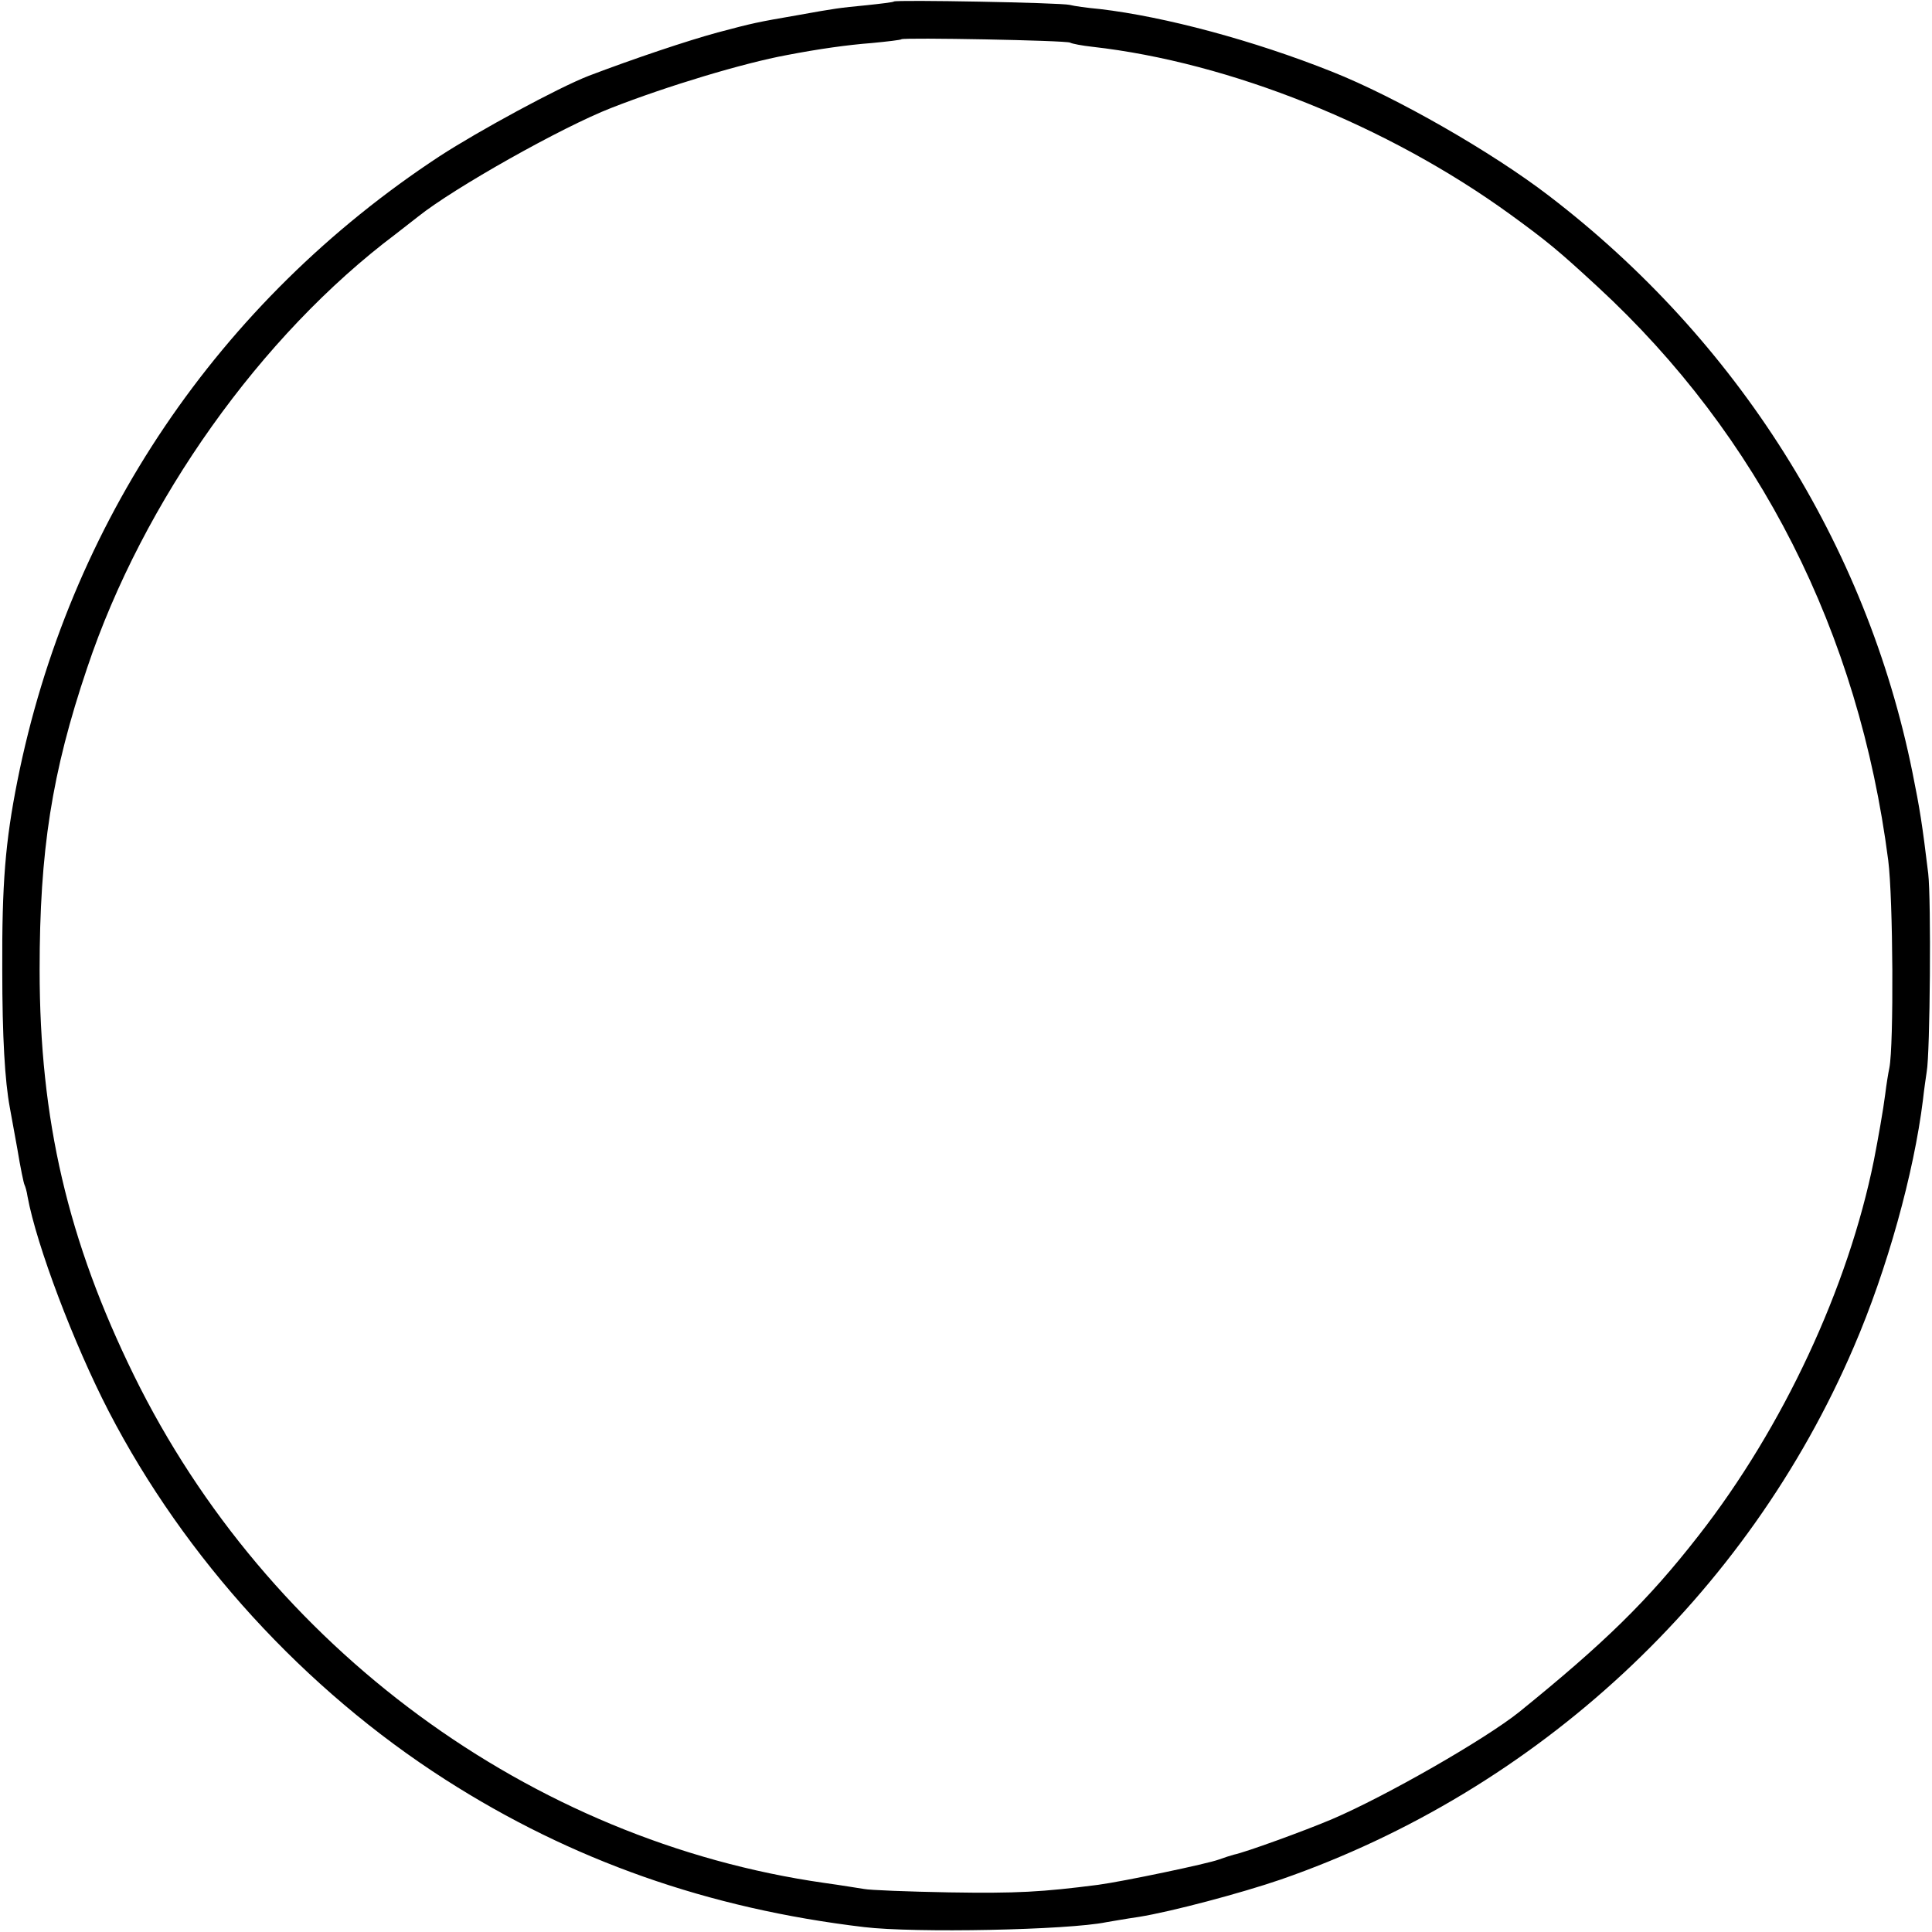
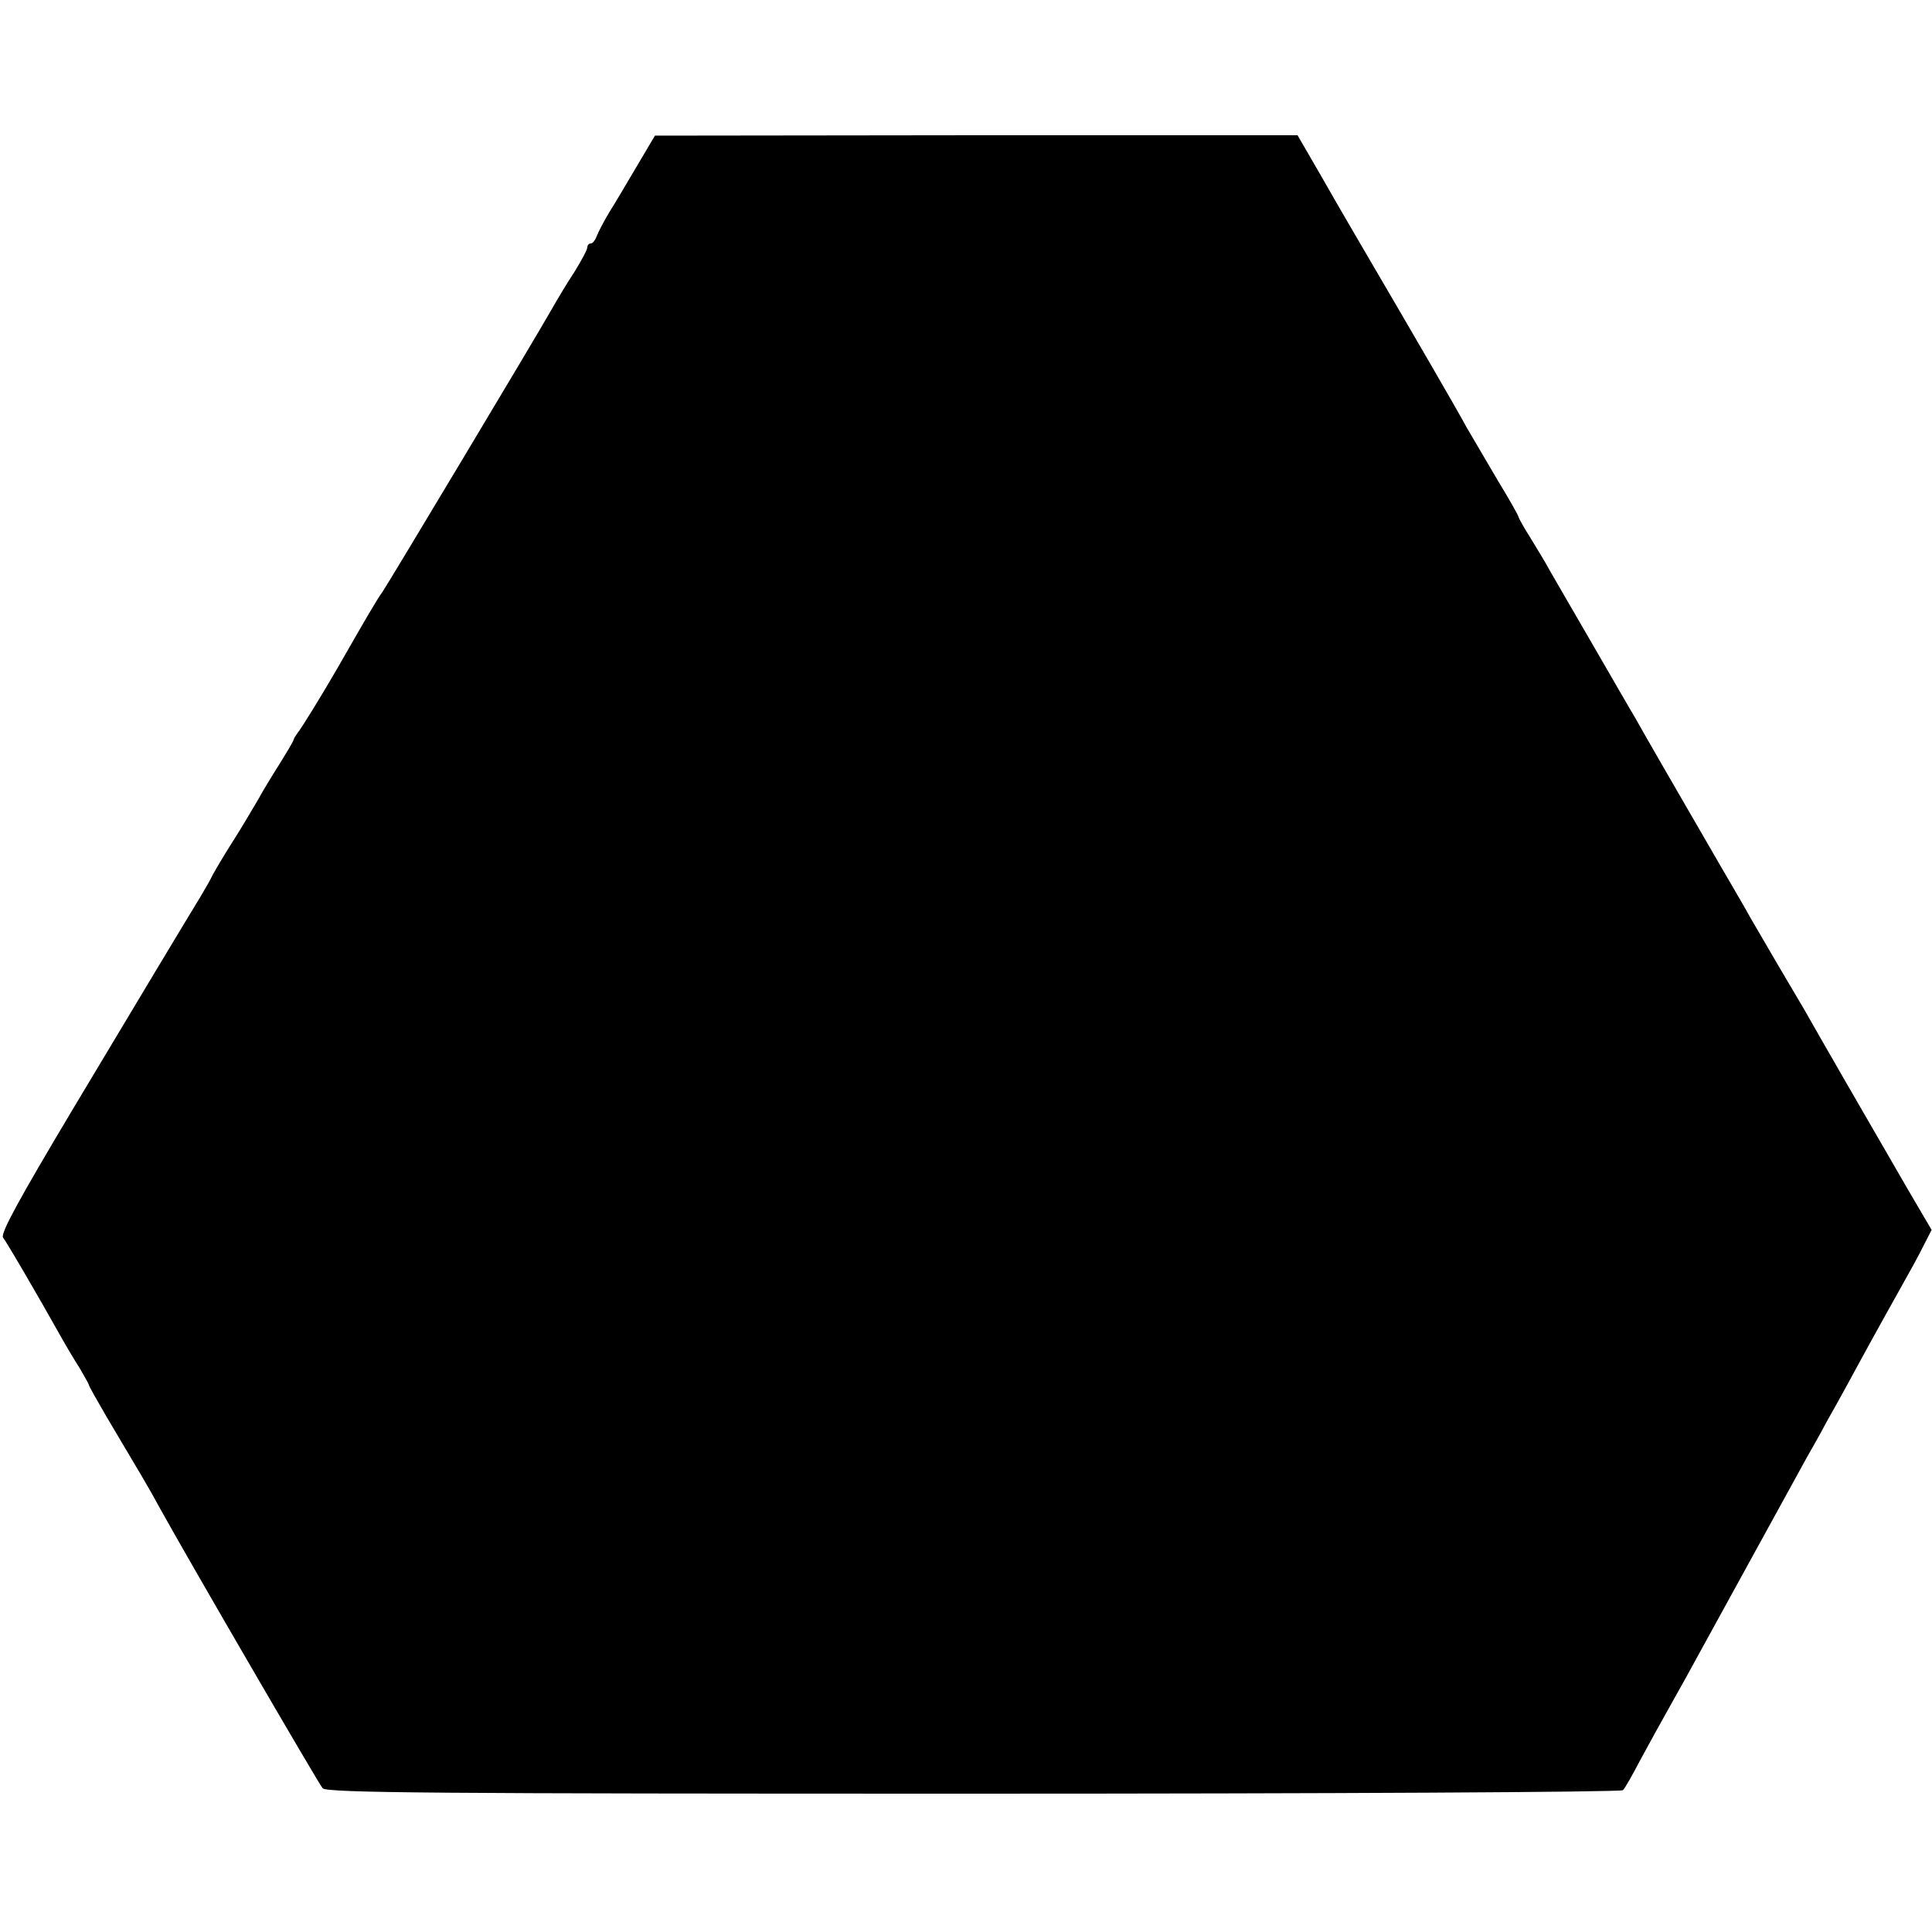
- <svg xmlns="http://www.w3.org/2000/svg" version="1" width="682.667" height="682.667" viewBox="0 0 512 512">
-   <path d="M236.9.4c-.2.2-3.6.6-7.4 1-7.2.7-8 .8-18 2.6-11 1.9-11.9 2.1-21.3 4.6-8.1 2.2-22.1 6.9-34.2 11.5-8 3.1-29.2 14.6-39.5 21.3C57.9 79.9 18.2 138.7 4.6 207c-3.2 16.1-4.1 27.2-4 50 0 17.9.7 29.5 2 36.5.2 1.1 1.1 6 2 11 .8 4.9 1.7 9.2 1.9 9.5.2.4.6 1.7.8 3.1 2.4 13 12.3 39.1 21.5 56.9 20.2 39 51.9 73.7 89.2 97.6 33.4 21.4 69.7 34.2 111 39.1 13.3 1.6 54 .8 64.2-1.3 1.3-.2 5.1-.9 8.6-1.4 8.7-1.4 27.1-6.3 37.6-9.9 68-23.6 123.6-75.2 151.9-141.2 8.8-20.4 15.9-46 18.3-65.4.3-2.8.8-6.1 1-7.5.9-4.9 1.2-45.6.4-52.5-1.6-13.2-2.2-17-4.2-26.9-12.2-60.3-46.4-114.5-96.3-152.7C395.4 40.3 369.9 25.7 353 19c-20.8-8.3-44.4-14.6-61.5-16.6-3.3-.3-6.9-.8-8-1.1-2.3-.6-46.1-1.4-46.6-.9zm46.7 10.9c.5.3 3.2.8 5.9 1.1 36.4 4.1 78.3 20.9 110.7 44.4 9.9 7.2 12.8 9.6 23.2 19.2 42.8 39.5 69.2 91.5 77 152 1.3 10.1 1.5 49 .3 55-.3 1.4-.8 4.5-1.1 7-.5 4-1.9 11.9-3 17.5-6.8 33.7-24 70.7-46.5 99.5-13.4 17.2-24.9 28.4-47.5 46.7-9 7.2-35.3 22.3-49.6 28.4-7.3 3.1-23 8.8-26 9.4-.8.2-2.6.8-4 1.3-2.9 1.1-25.3 5.8-32 6.7-14.8 1.9-21.5 2.3-39.5 2-11-.2-21.1-.6-22.5-.9-1.4-.2-6.1-1-10.5-1.6-77.9-11.1-147.6-62.4-183-134.5-17.5-35.7-25-67.7-25-107.5 0-31.5 3.2-52.2 12.6-80 14.8-44.2 46-88.1 81.8-115 1.8-1.4 4.5-3.5 5.9-4.6 9.5-7.6 38.1-23.7 51.2-28.8 14.8-5.8 35.1-11.9 46.5-14 8.3-1.6 16-2.7 22.6-3.2 4.1-.4 7.6-.8 7.8-1 .6-.5 43.8.3 44.7.9z" />
+ <svg xmlns="http://www.w3.org/2000/svg" version="1.0" width="500pt" height="500pt" viewBox="0 0 500 500" preserveAspectRatio="xMidYMid meet">
+   <g transform="translate(0,500) scale(0.1,-0.1)" fill="#000000" stroke="none">
+     <path d="M1650 4573 c-25 -42 -57 -97 -73 -122 -15 -25 -30 -54 -33 -63 -4 -10 -10 -18 -15 -18 -5 0 -9 -5 -9 -10 0 -6 -15 -34 -33 -63 -19 -29 -45 -72 -59 -97 -43 -76 -419 -703 -437 -730 -16 -22 -42 -67 -117 -198 -44 -76 -94 -157 -104 -169 -5 -7 -10 -15 -10 -17 0 -3 -16 -30 -34 -59 -19 -30 -46 -74 -59 -98 -14 -24 -43 -73 -66 -109 -23 -36 -45 -74 -51 -85 -5 -11 -20 -37 -32 -57 -53 -87 -152 -252 -331 -551 -136 -228 -187 -320 -179 -330 9 -11 93 -155 150 -257 14 -25 36 -62 49 -82 12 -21 23 -40 23 -42 0 -3 21 -40 46 -83 89 -150 112 -188 136 -233 78 -141 413 -717 423 -728 11 -12 295 -14 1685 -14 920 0 1676 4 1680 9 5 4 25 40 45 78 21 39 57 104 80 145 23 41 56 100 72 130 38 70 248 451 279 508 13 23 36 63 50 90 15 26 39 70 54 97 15 28 42 77 60 110 18 33 52 94 75 135 23 41 52 93 63 116 l21 41 -61 104 c-124 214 -226 391 -269 467 -12 20 -44 75 -72 122 -27 47 -58 99 -67 115 -9 17 -43 75 -75 130 -100 173 -204 352 -223 387 -11 18 -61 105 -112 193 -51 88 -101 174 -110 190 -9 17 -31 53 -48 81 -18 28 -32 54 -32 56 0 3 -24 46 -54 95 -29 49 -65 111 -81 138 -23 43 -124 217 -275 475 -21 36 -66 113 -100 173 l-62 107 -831 0 -832 -1 -45 -76z" />
+   </g>
</svg>
